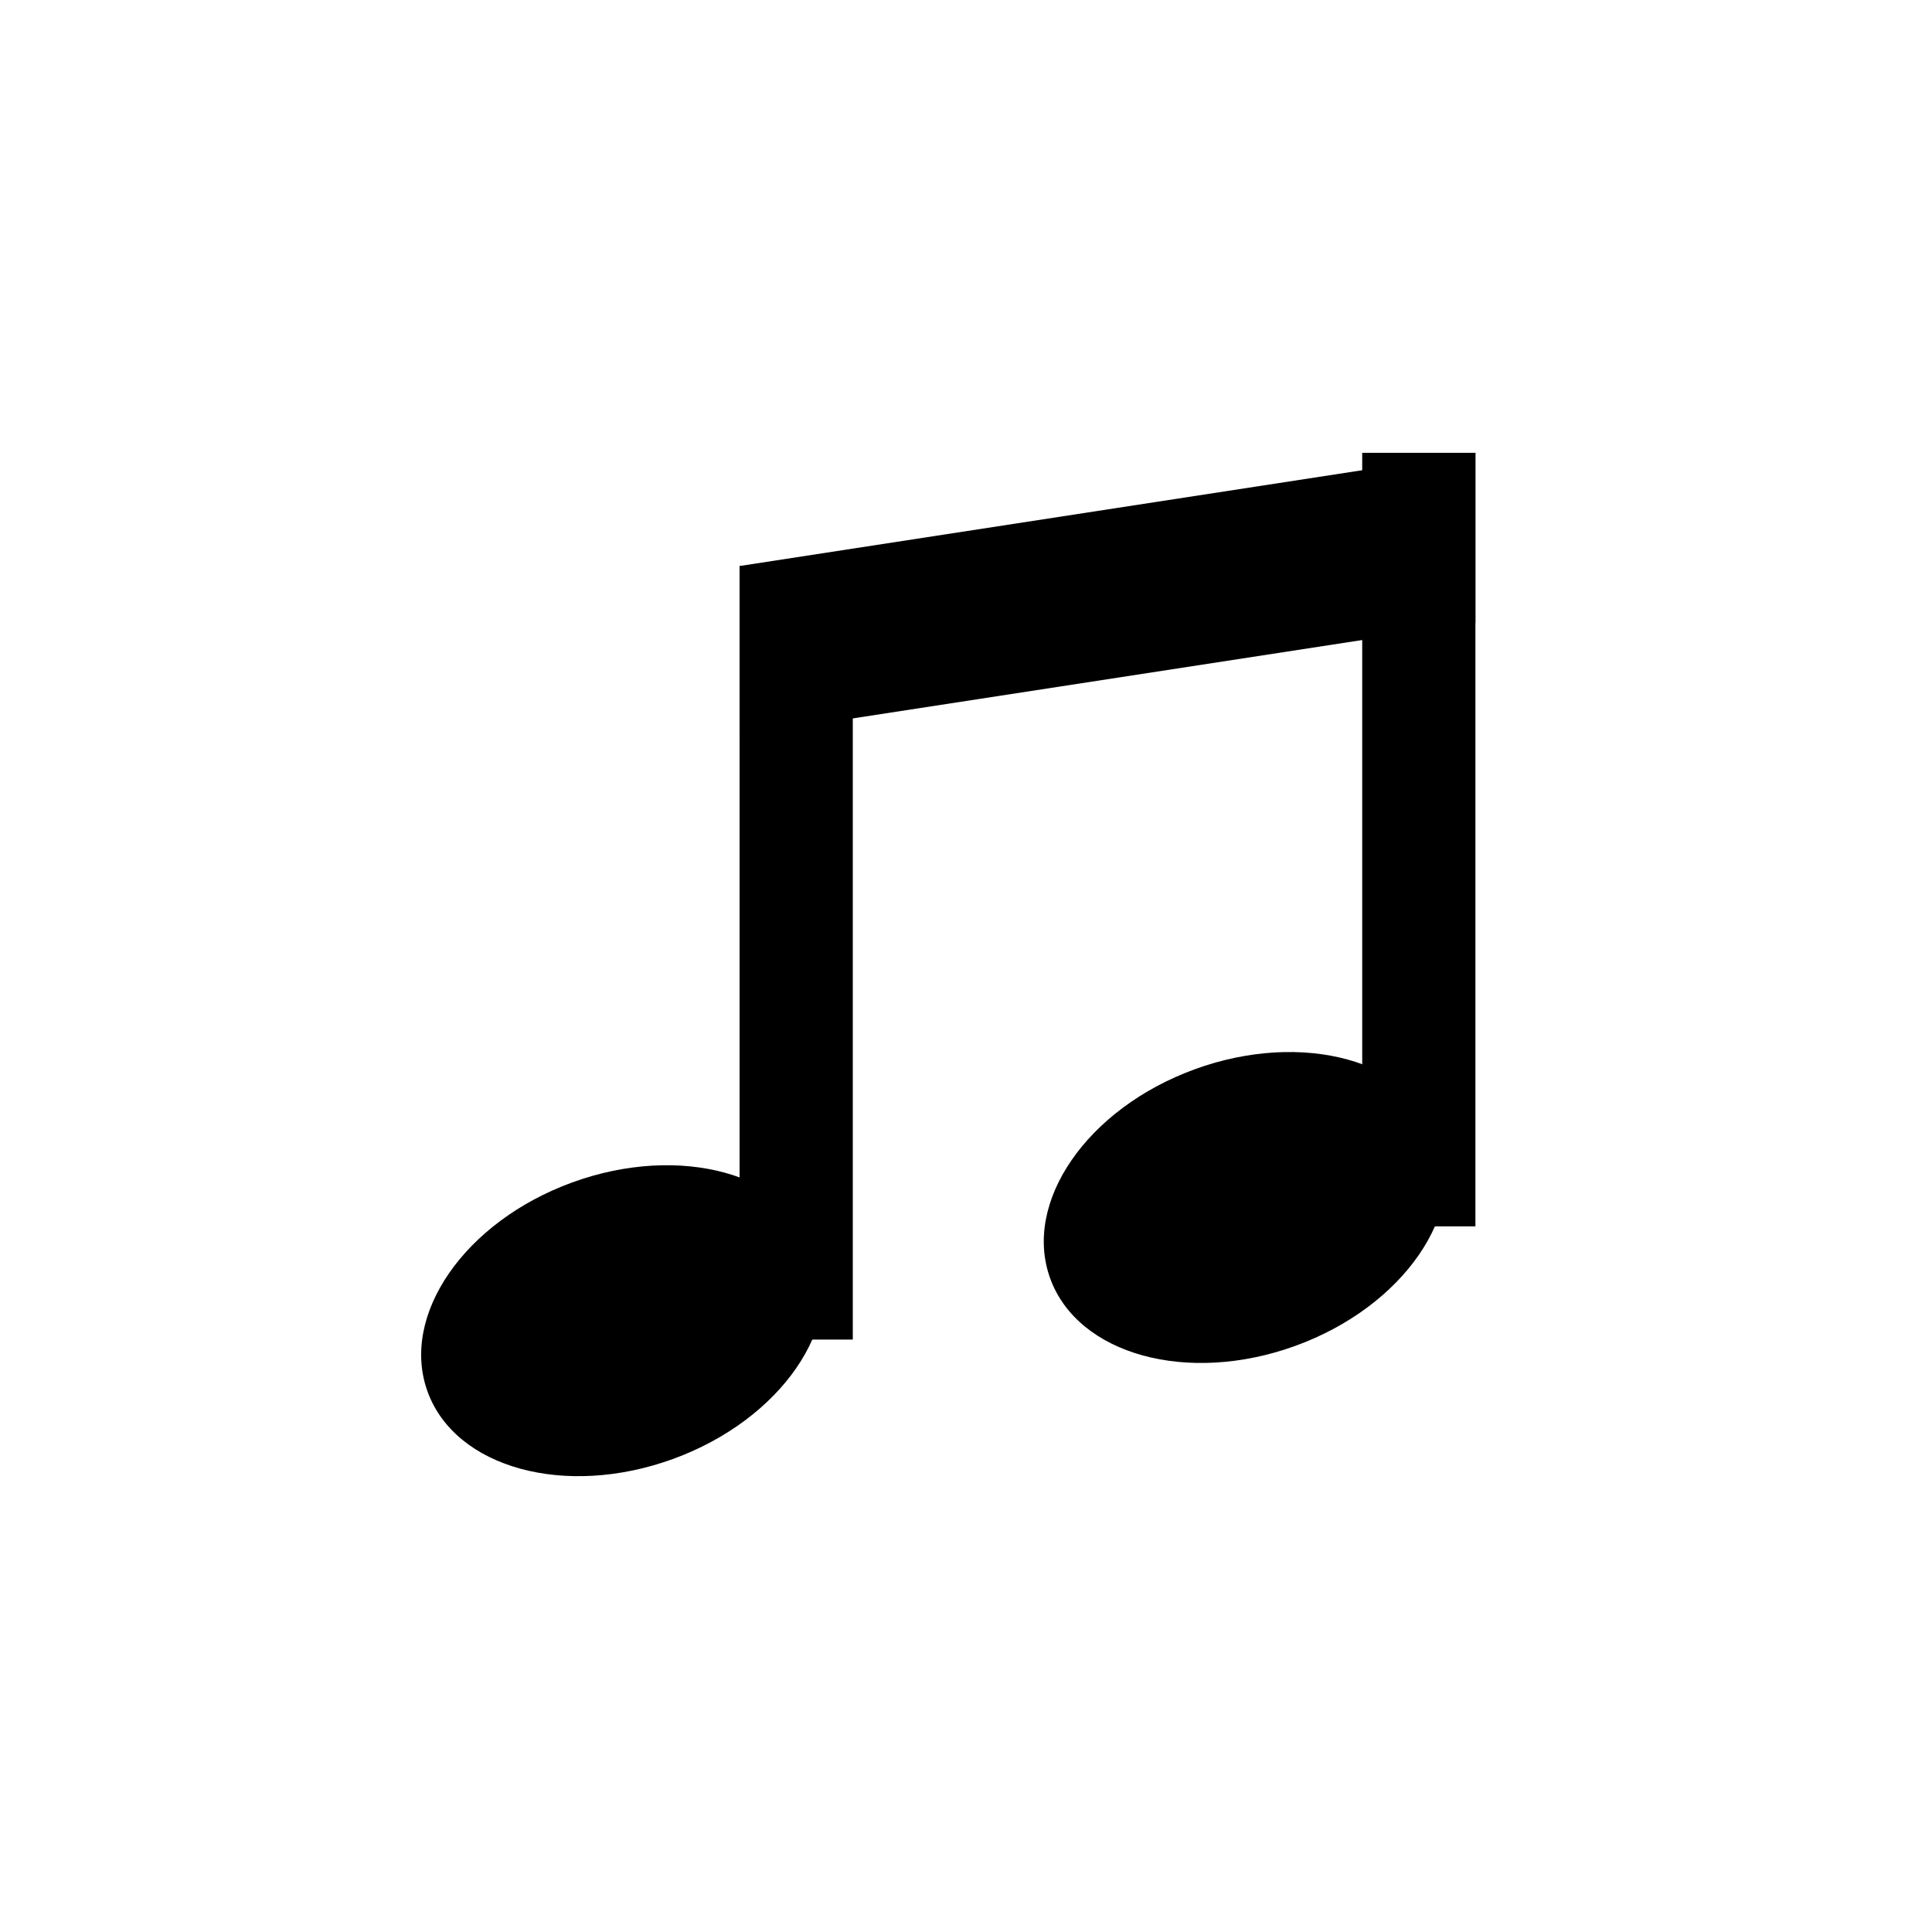
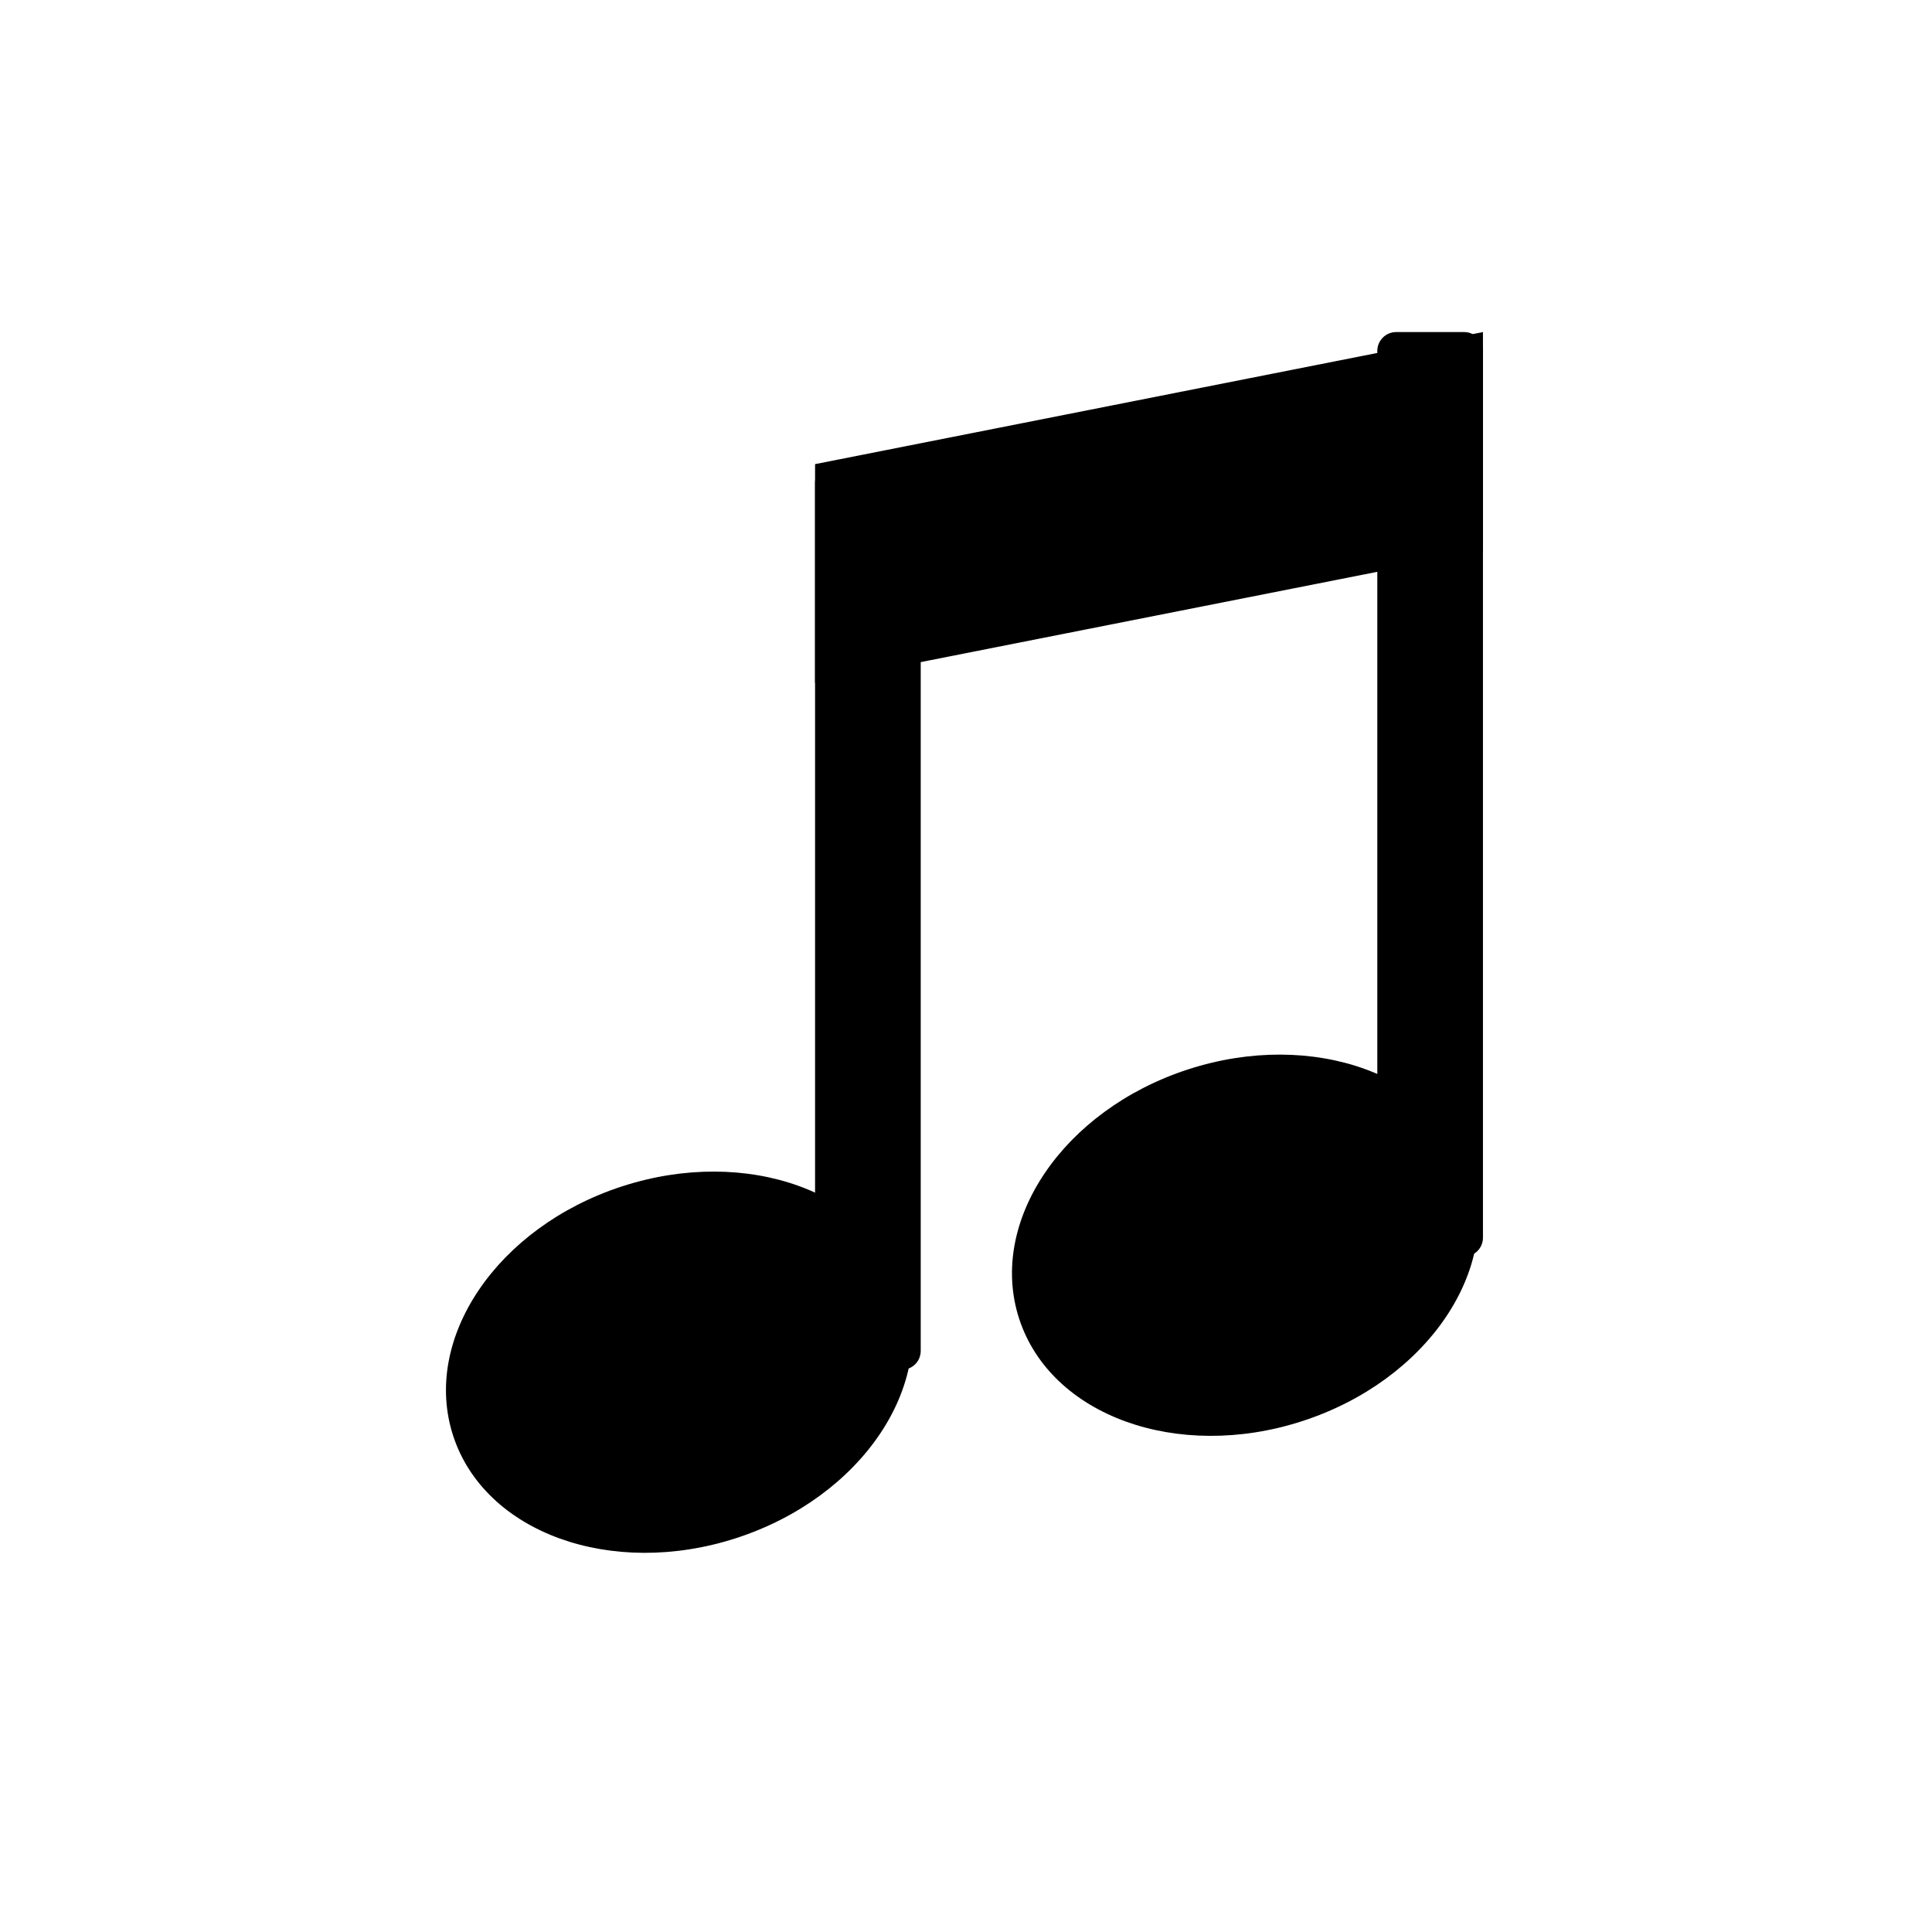
<svg xmlns="http://www.w3.org/2000/svg" width="1024" height="1024" viewBox="0 0 1024 1024">
  <g fill="#000">
-     <ellipse cx="330" cy="700" rx="110" ry="78" transform="rotate(-20 330 700)" />
-     <ellipse cx="660" cy="640" rx="110" ry="78" transform="rotate(-20 660 640)" />
-     <rect x="392" y="300" width="60" height="410" />
-     <rect x="722" y="240" width="60" height="410" />
-     <path d="M392 300 L782 240 L782 330 L392 390 Z" />
+     <ellipse cx="360" cy="722" rx="126" ry="98" transform="rotate(-18 360 722)" />
+     <ellipse cx="660" cy="660" rx="126" ry="98" transform="rotate(-18 660 660)" />
+     <rect x="432" y="246" width="56" height="480" rx="10" />
+     <rect x="730" y="176" width="56" height="490" rx="10" />
+     <path d="M432 246 L786 176 L786 292 L432 362 Z" />
  </g>
</svg>
